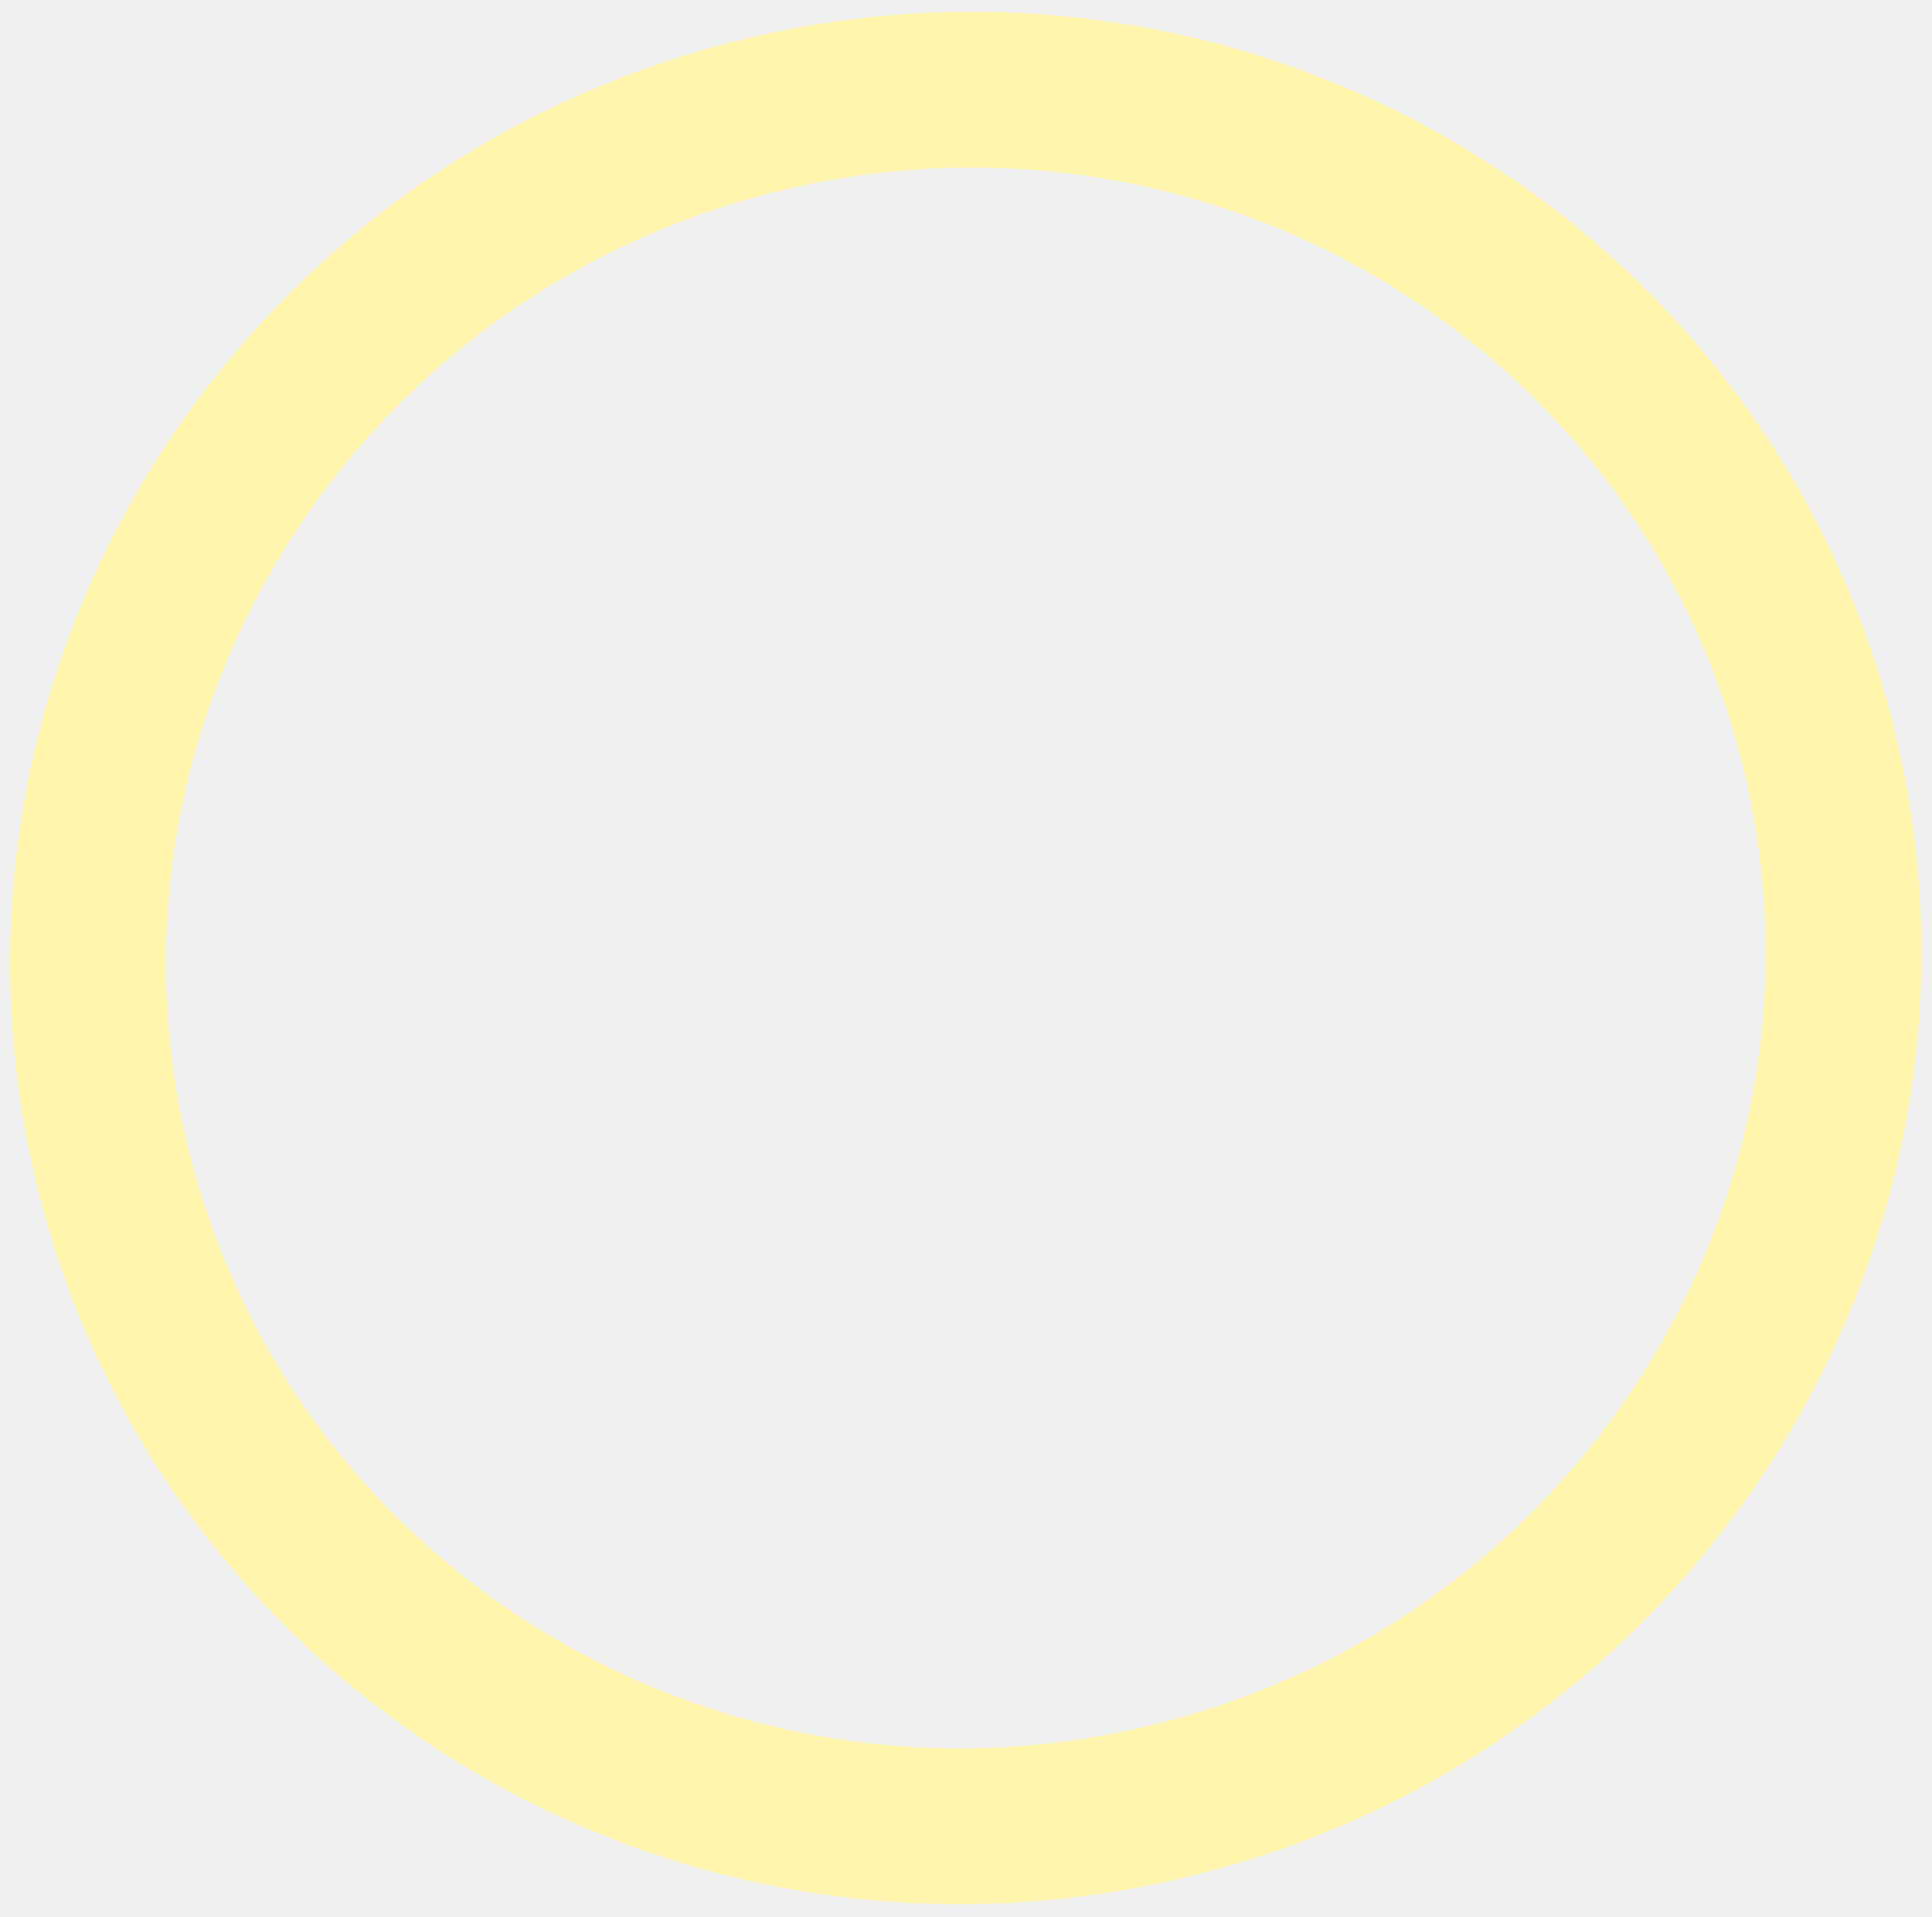
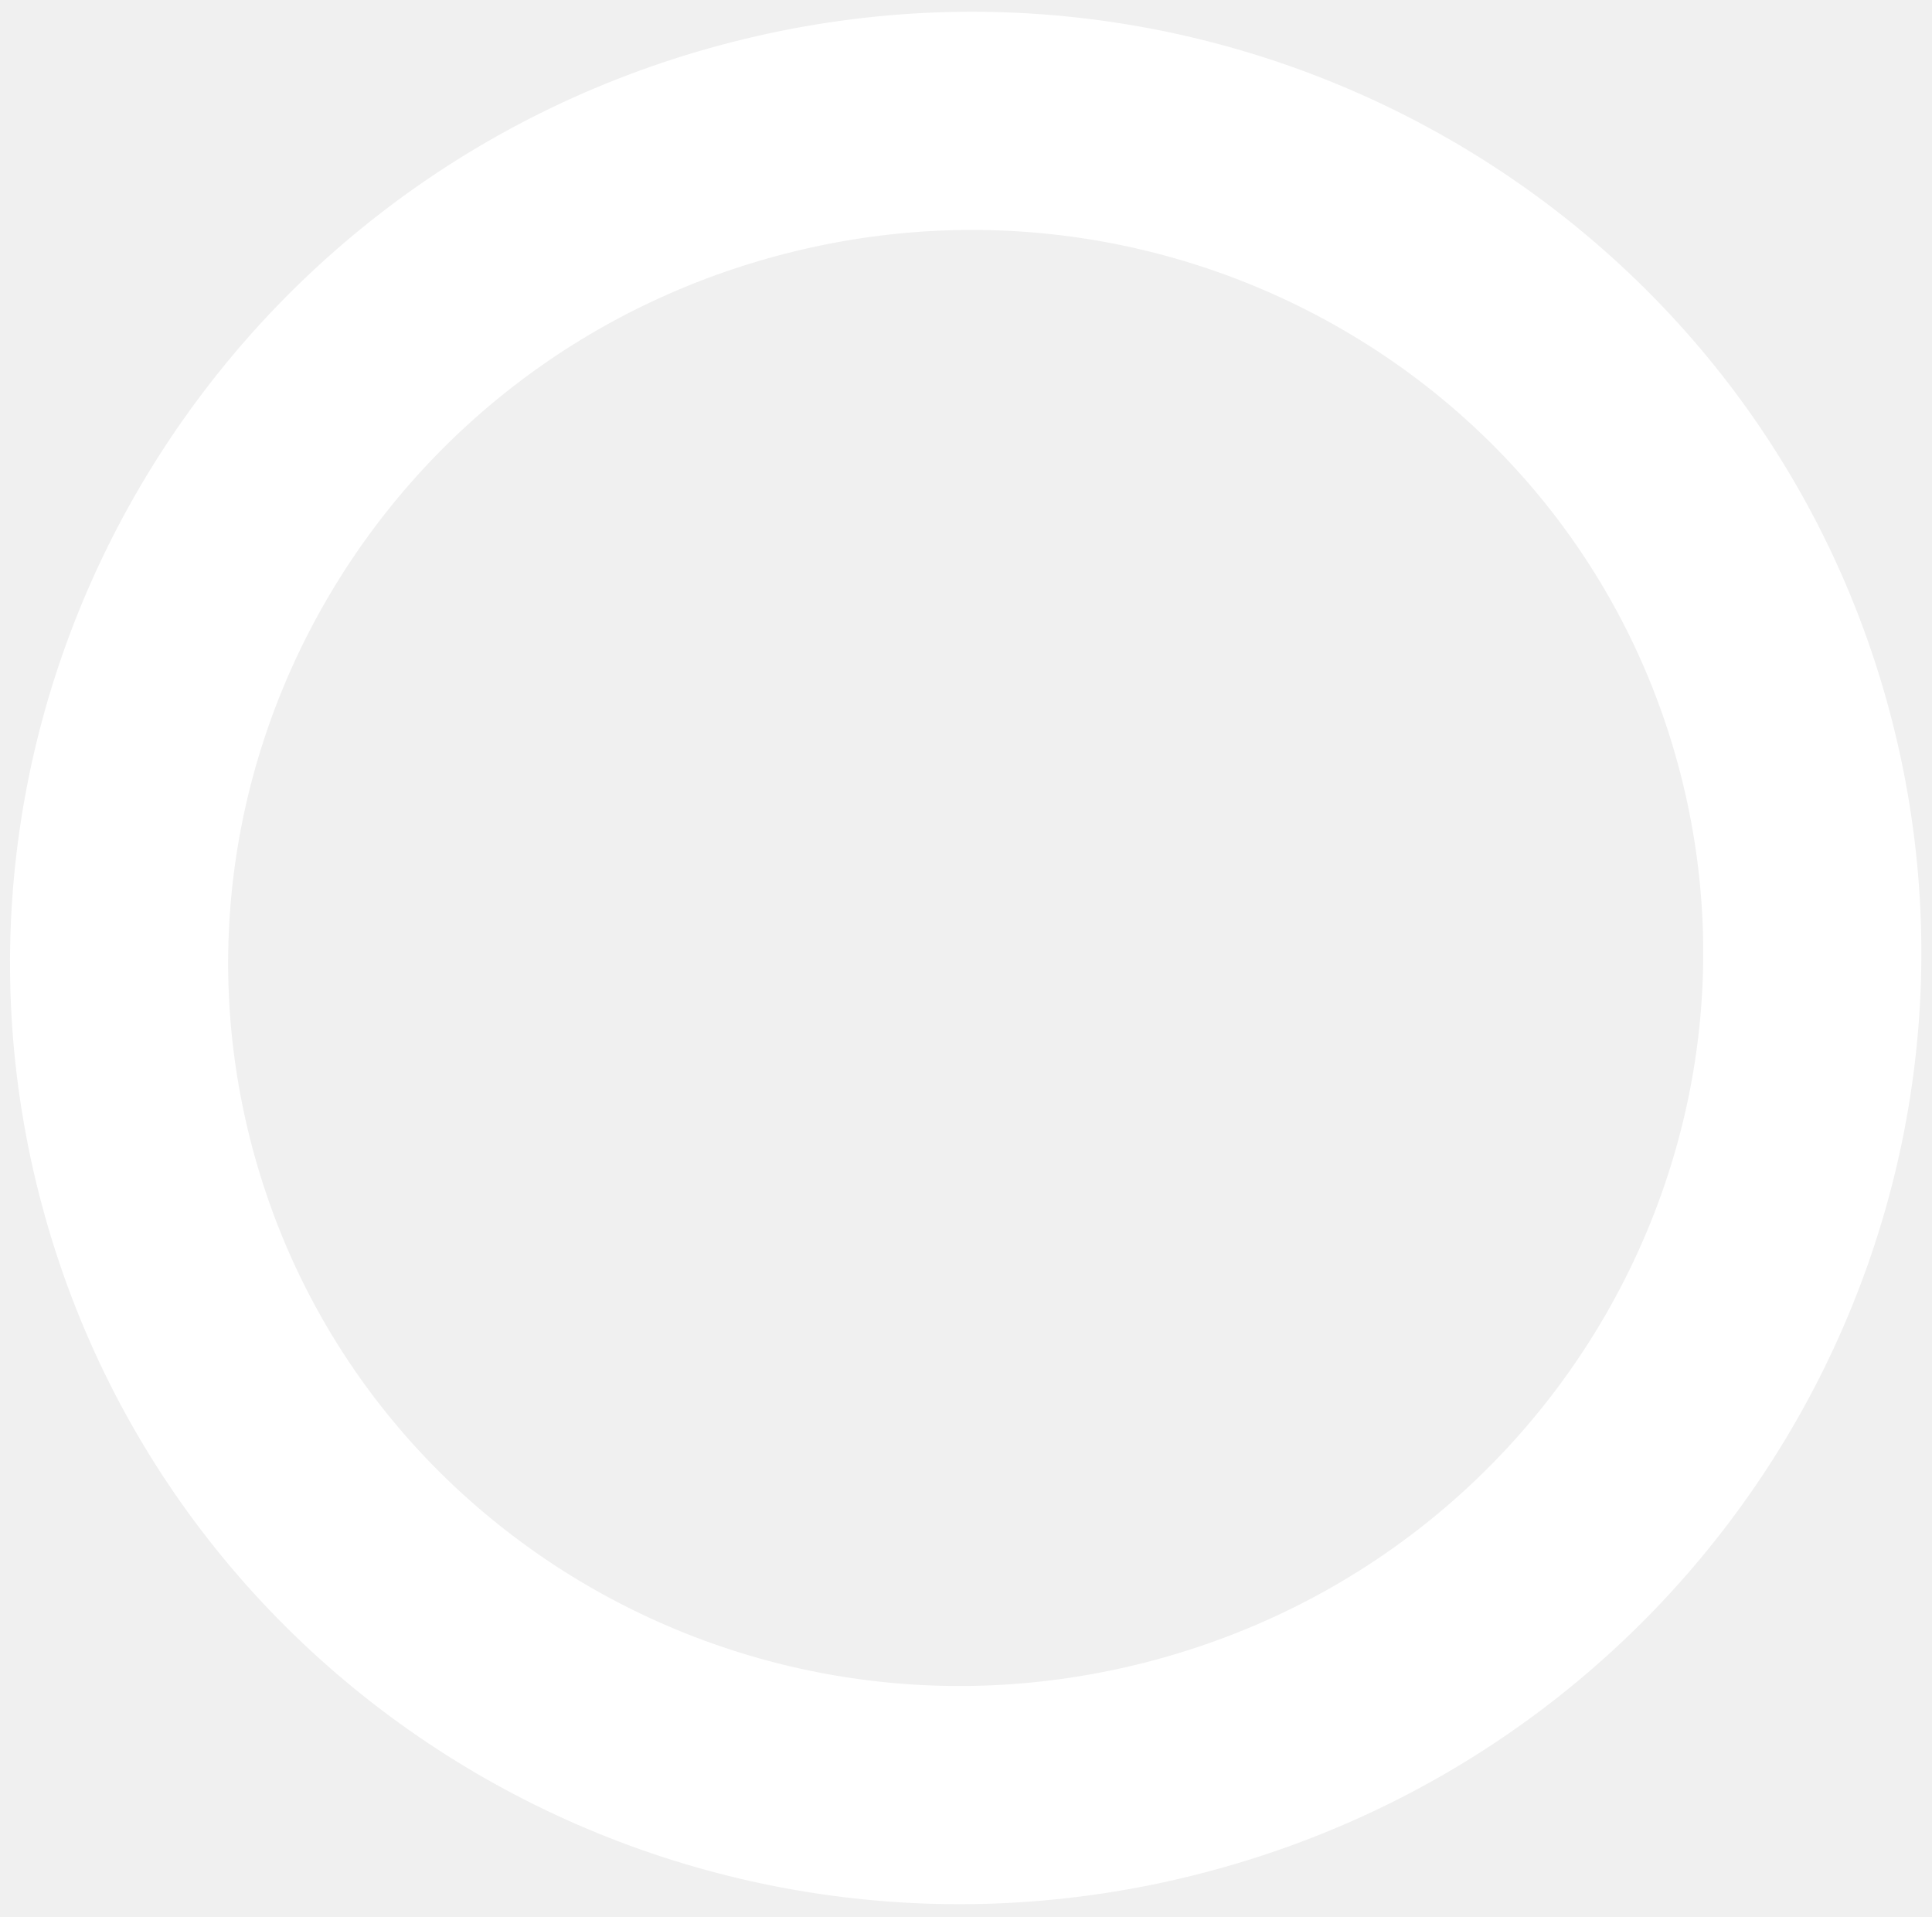
<svg xmlns="http://www.w3.org/2000/svg" width="124" height="123" viewBox="0 0 124 123" fill="none">
-   <path d="M7.528 76.061C-0.413 46.426 17.449 15.787 47.577 7.714C77.704 -0.358 108.493 17.245 116.433 46.879C124.374 76.514 106.512 107.153 76.384 115.225C46.257 123.298 15.468 105.695 7.528 76.061Z" stroke="#FFF5AD" stroke-width="10" />
+   <path d="M9.459 75.543C1.81 46.997 19.012 17.439 48.094 9.646C77.177 1.854 106.853 18.851 114.502 47.397C122.151 75.943 104.949 105.501 75.867 113.294C46.784 121.086 17.108 104.089 9.459 75.543Z" stroke="white" stroke-width="14" />
</svg>
